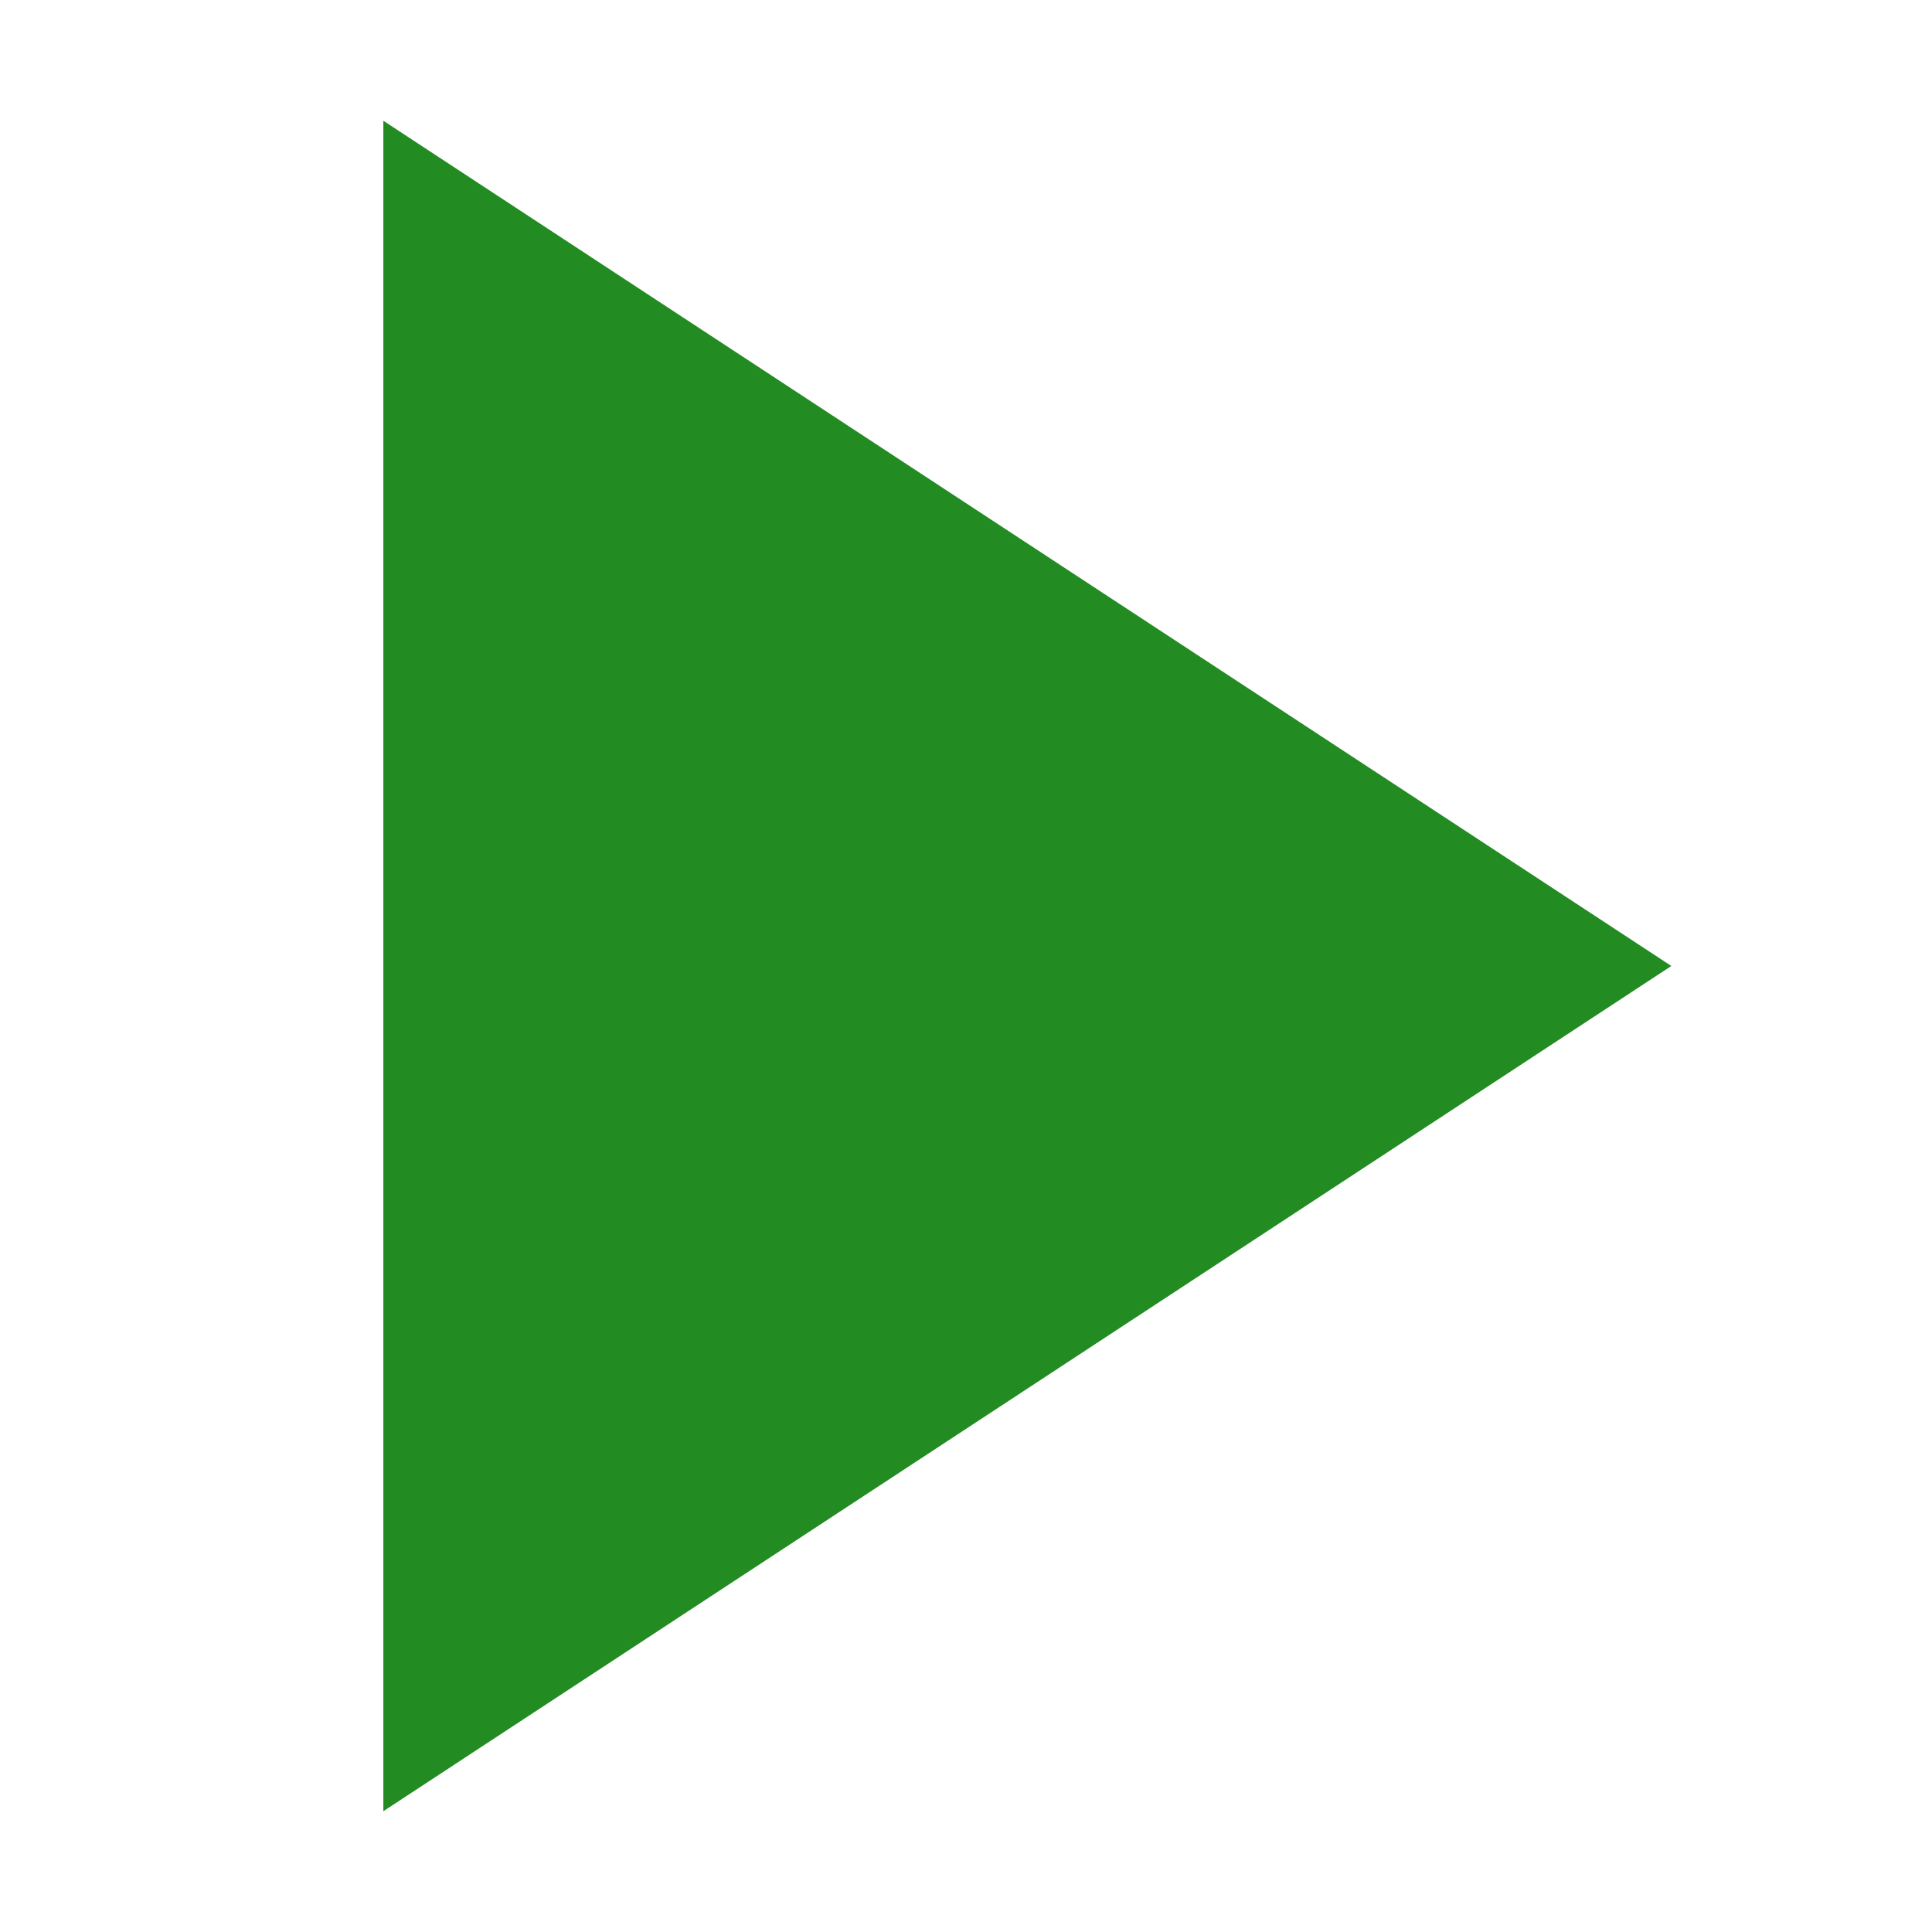
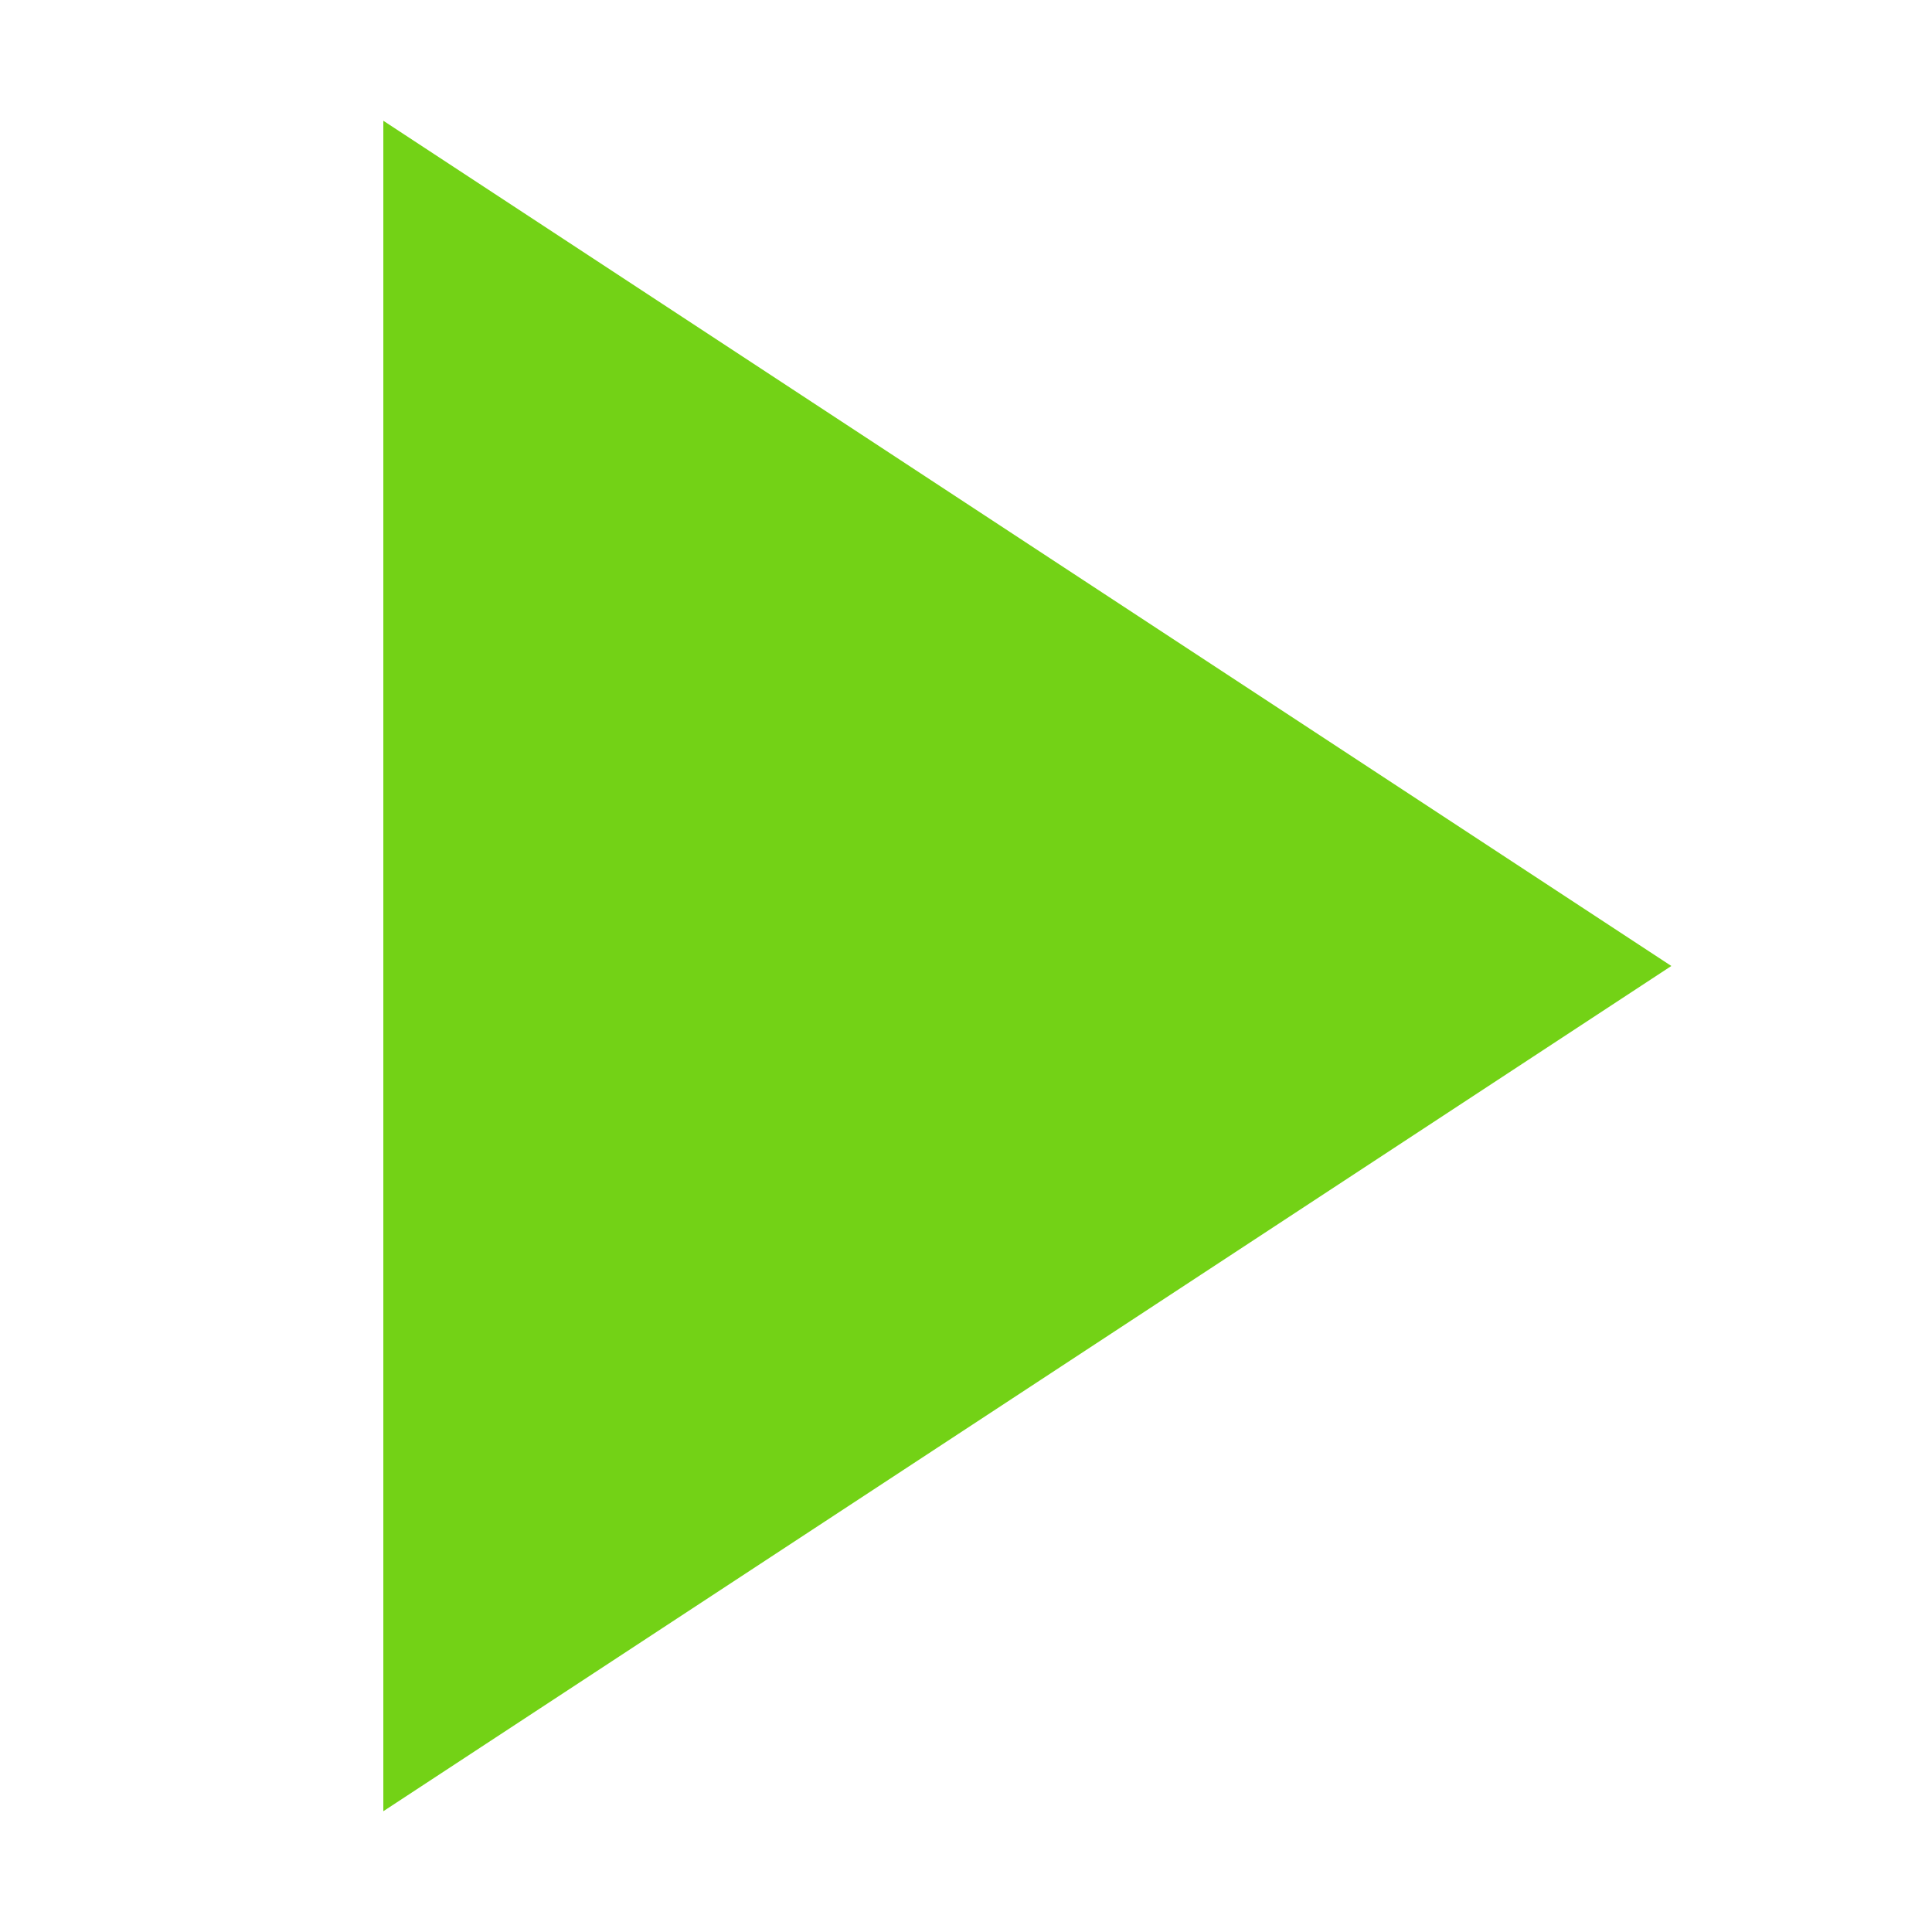
<svg xmlns="http://www.w3.org/2000/svg" version="1" viewBox="0 0 16 16" enable-background="new 0 0 48 48" id="svg12" width="16" height="16">
  <defs id="defs16">
    </defs>
-   <path style="opacity:1;fill:#228b22;fill-opacity:1;stroke:none;stroke-width:1.273;stroke-linecap:round;stroke-linejoin:round;stroke-miterlimit:4;stroke-dasharray:none;stroke-dashoffset:0;stroke-opacity:1;paint-order:normal" id="path843" d="M 57.55,23.019 46.275,29.529 35,36.038 35,23.019 35,10 46.275,16.51 Z" transform="matrix(0.473024,0,0,0.5376668,-13.38124,-4.376668)" />
+   <path style="opacity:1;fill:#73d216;fill-opacity:1;stroke:none;stroke-width:1.273;stroke-linecap:round;stroke-linejoin:round;stroke-miterlimit:4;stroke-dasharray:none;stroke-dashoffset:0;stroke-opacity:1;paint-order:normal" id="path843" d="M 57.55,23.019 46.275,29.529 35,36.038 35,23.019 35,10 46.275,16.51 Z" transform="matrix(0.473024,0,0,0.5376668,-13.38124,-4.376668)" />
</svg>
